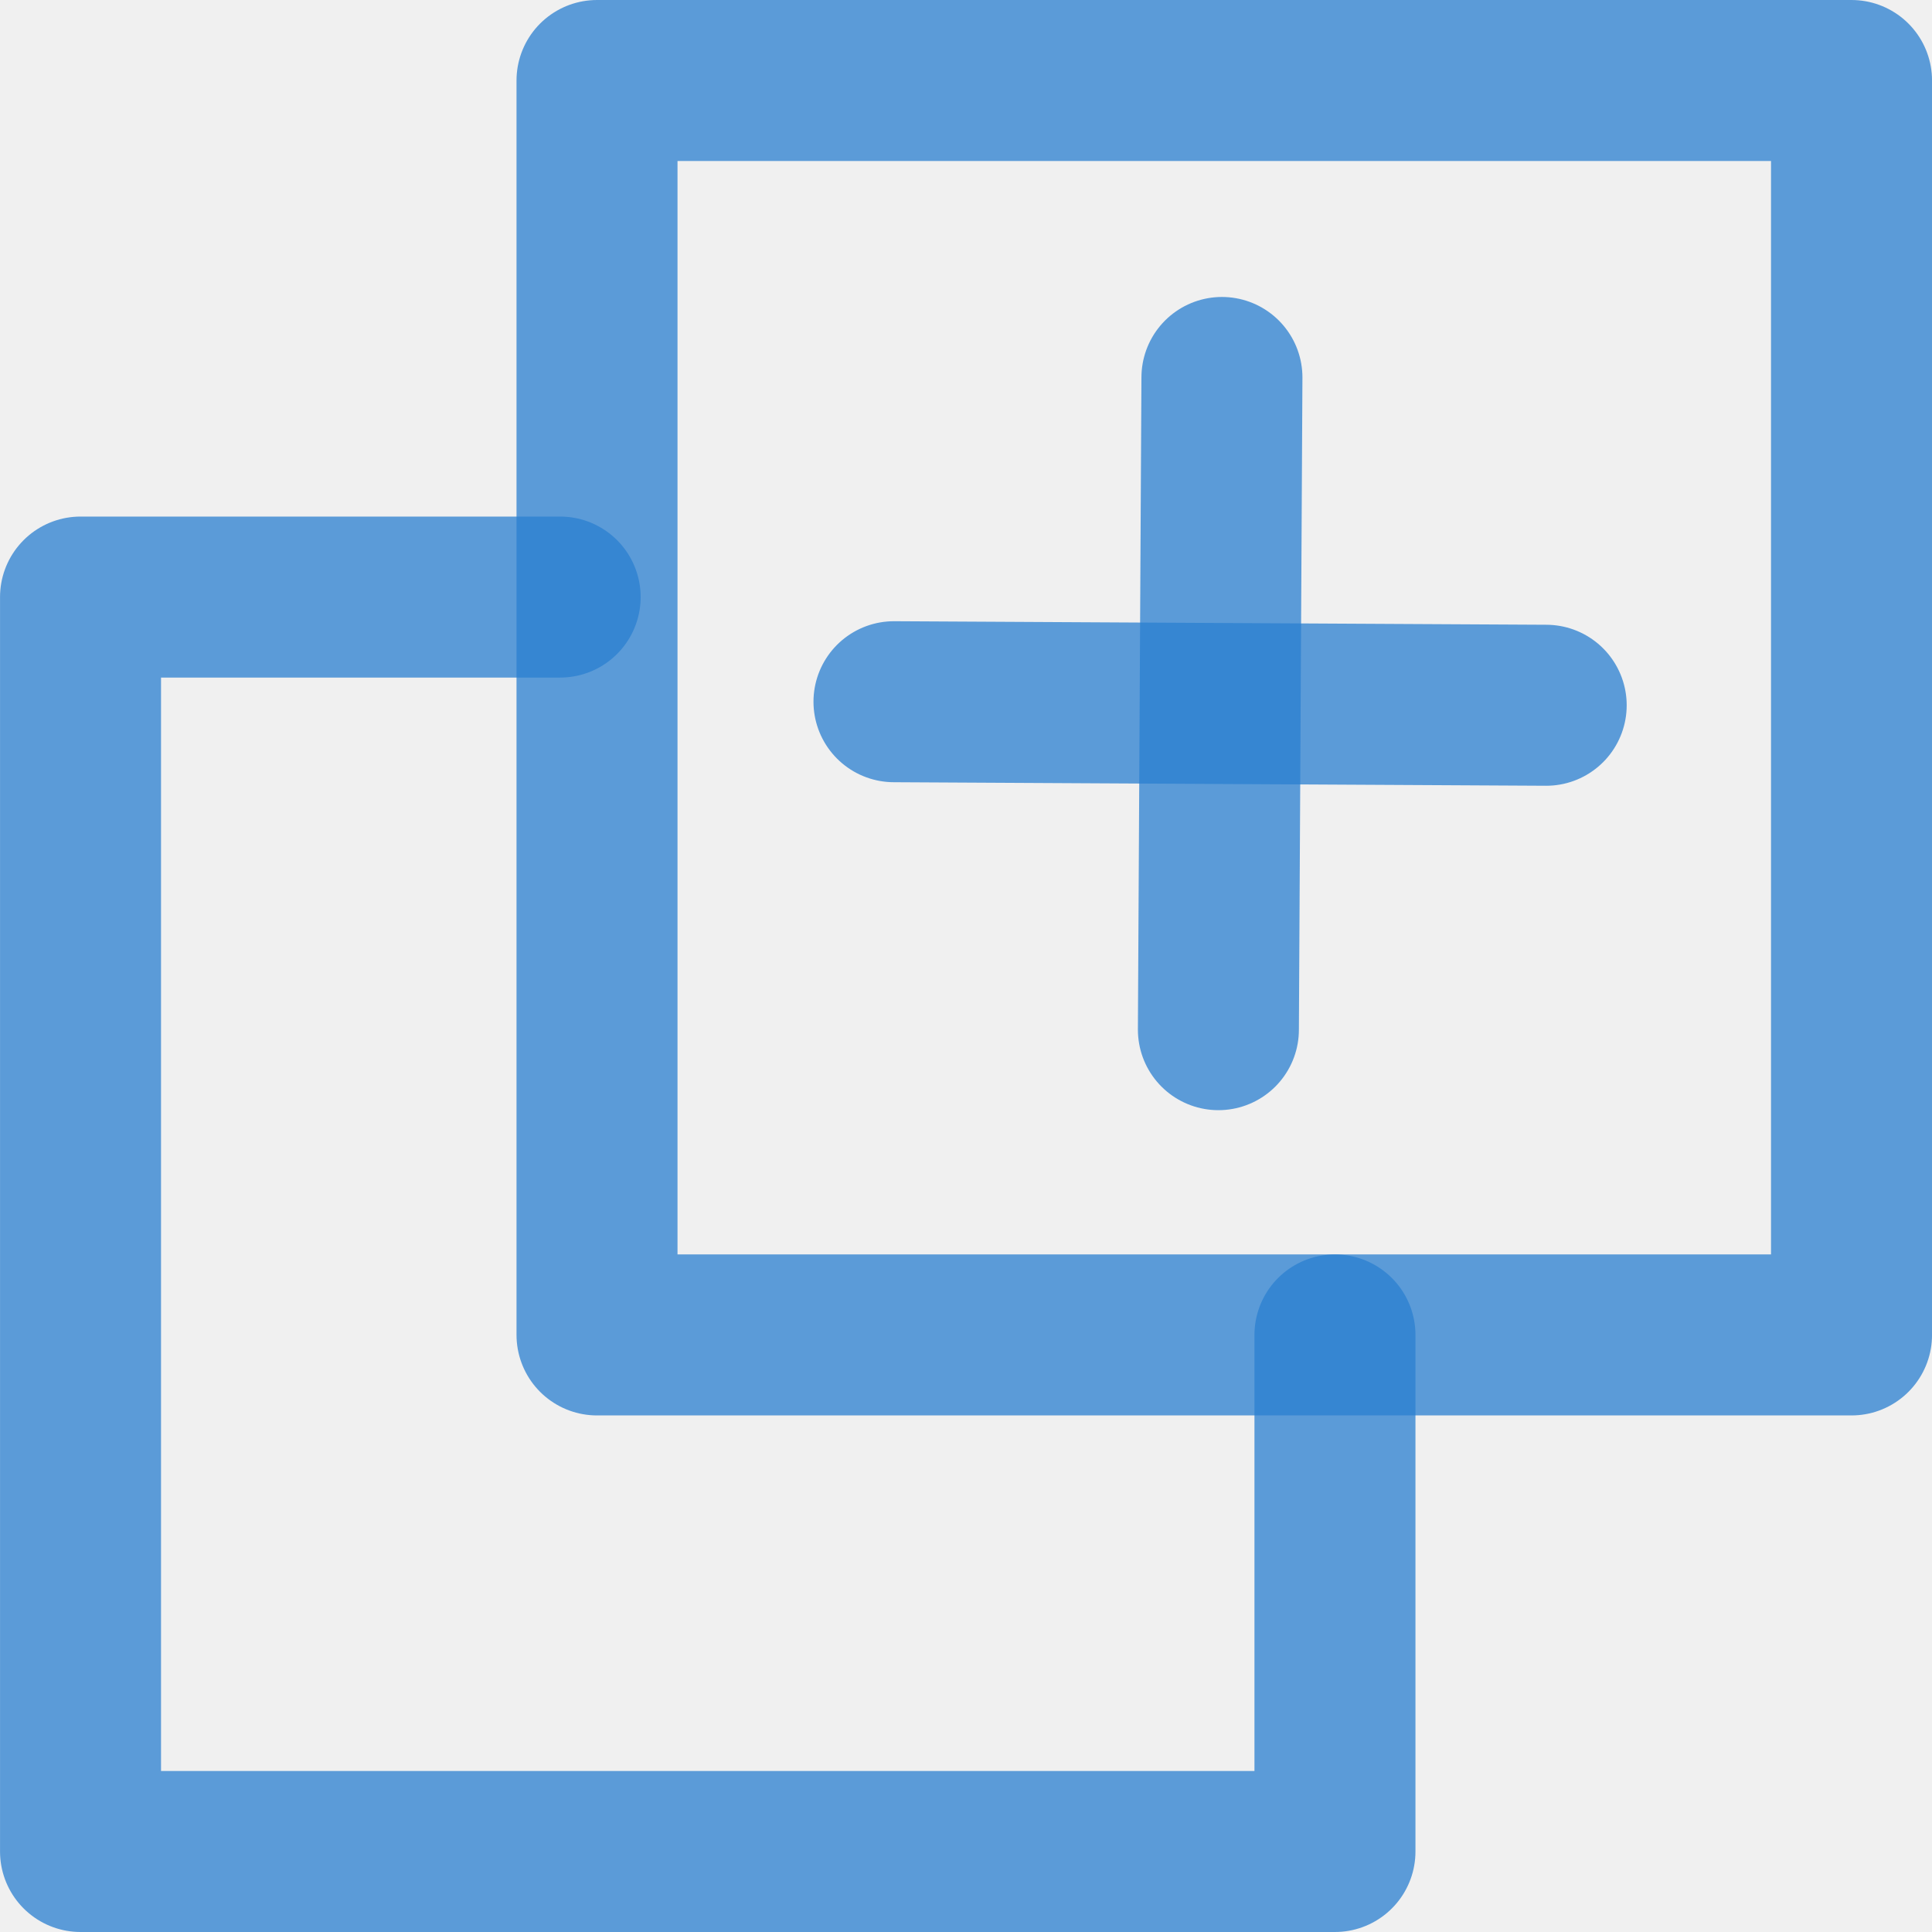
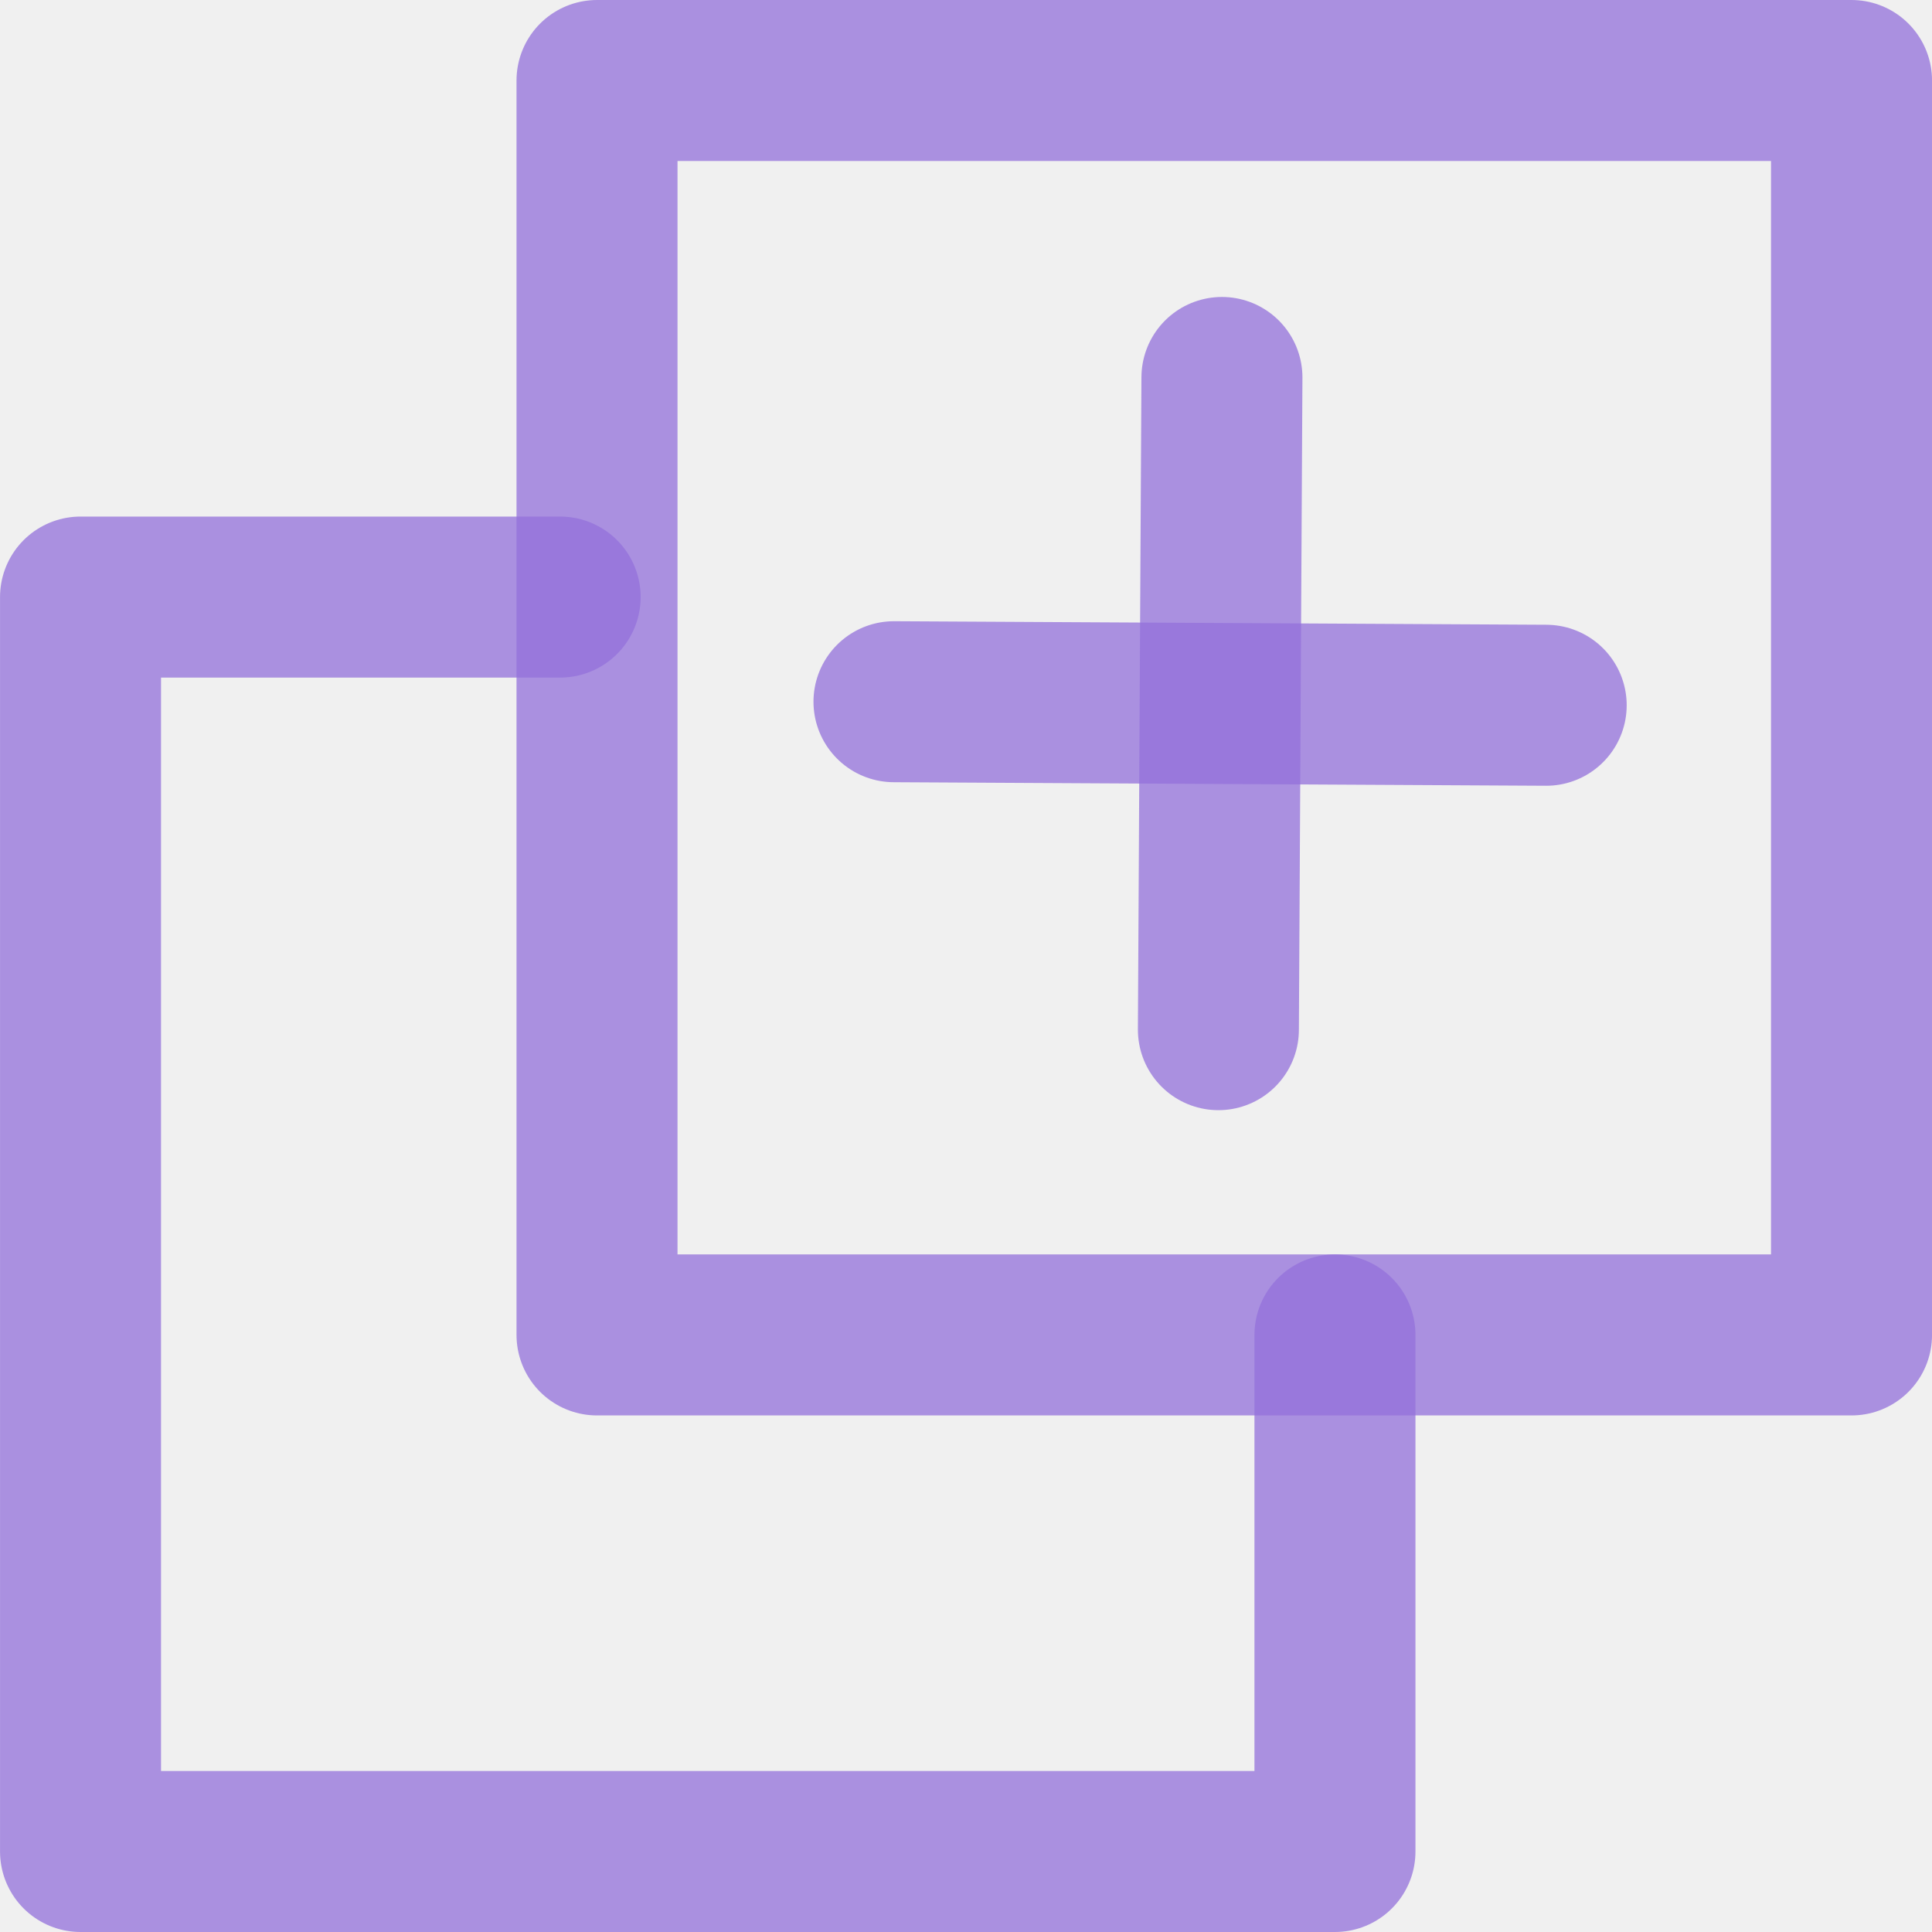
<svg xmlns="http://www.w3.org/2000/svg" width="60" height="60" viewBox="0 0 60 70" fill="none" stroke-width="2" stroke-linecap="round" stroke-linejoin="round" stroke="#ffffff" version="1.1" id="svg1573" xml:space="preserve">
  <defs id="defs1577" />
-   <g style="fill:none;stroke:#2a7fd0;stroke-width:2;stroke-linecap:round;stroke-linejoin:round;stroke-opacity:0.749" id="g1048" transform="matrix(2.916661,0,0,2.916661,-10.98688,-6.197884)">
-     <path d="M 18.636,18.708 V 25.125 H 3.053 l 1e-5,-15.583 h 5.958" id="path1030" style="stroke:#2a7fd0;stroke-opacity:0.749" />
-     <path d="M 9.469,18.708 H 25.053 V 3.125 H 9.469 Z" id="path1032" style="stroke:#2a7fd0;stroke-opacity:0.749" />
-     <path d="m 13.158,10.842 8.102,0.044" id="path1034" style="stroke:#2a7fd0;stroke-opacity:0.749" />
-     <path d="M 17.232,6.814 17.188,14.916" id="path1036" style="stroke:#2a7fd0;stroke-opacity:0.749" />
+   <g style="fill:none;stroke:#9370db;stroke-width:2;stroke-linecap:round;stroke-linejoin:round;stroke-opacity:0.749" id="g1048" transform="matrix(2.916661,0,0,2.916661,-10.98688,-6.197884)">
+     <path d="M 18.636,18.708 V 25.125 H 3.053 l 1e-5,-15.583 h 5.958" id="path1030" style="stroke:#9370db;stroke-opacity:0.749" />
+     <path d="M 9.469,18.708 H 25.053 V 3.125 H 9.469 Z" id="path1032" style="stroke:#9370db;stroke-opacity:0.749" />
+     <path d="m 13.158,10.842 8.102,0.044" id="path1034" style="stroke:#9370db;stroke-opacity:0.749" />
+     <path d="M 17.232,6.814 17.188,14.916" id="path1036" style="stroke:#9370db;stroke-opacity:0.749" />
  </g>
</svg>
